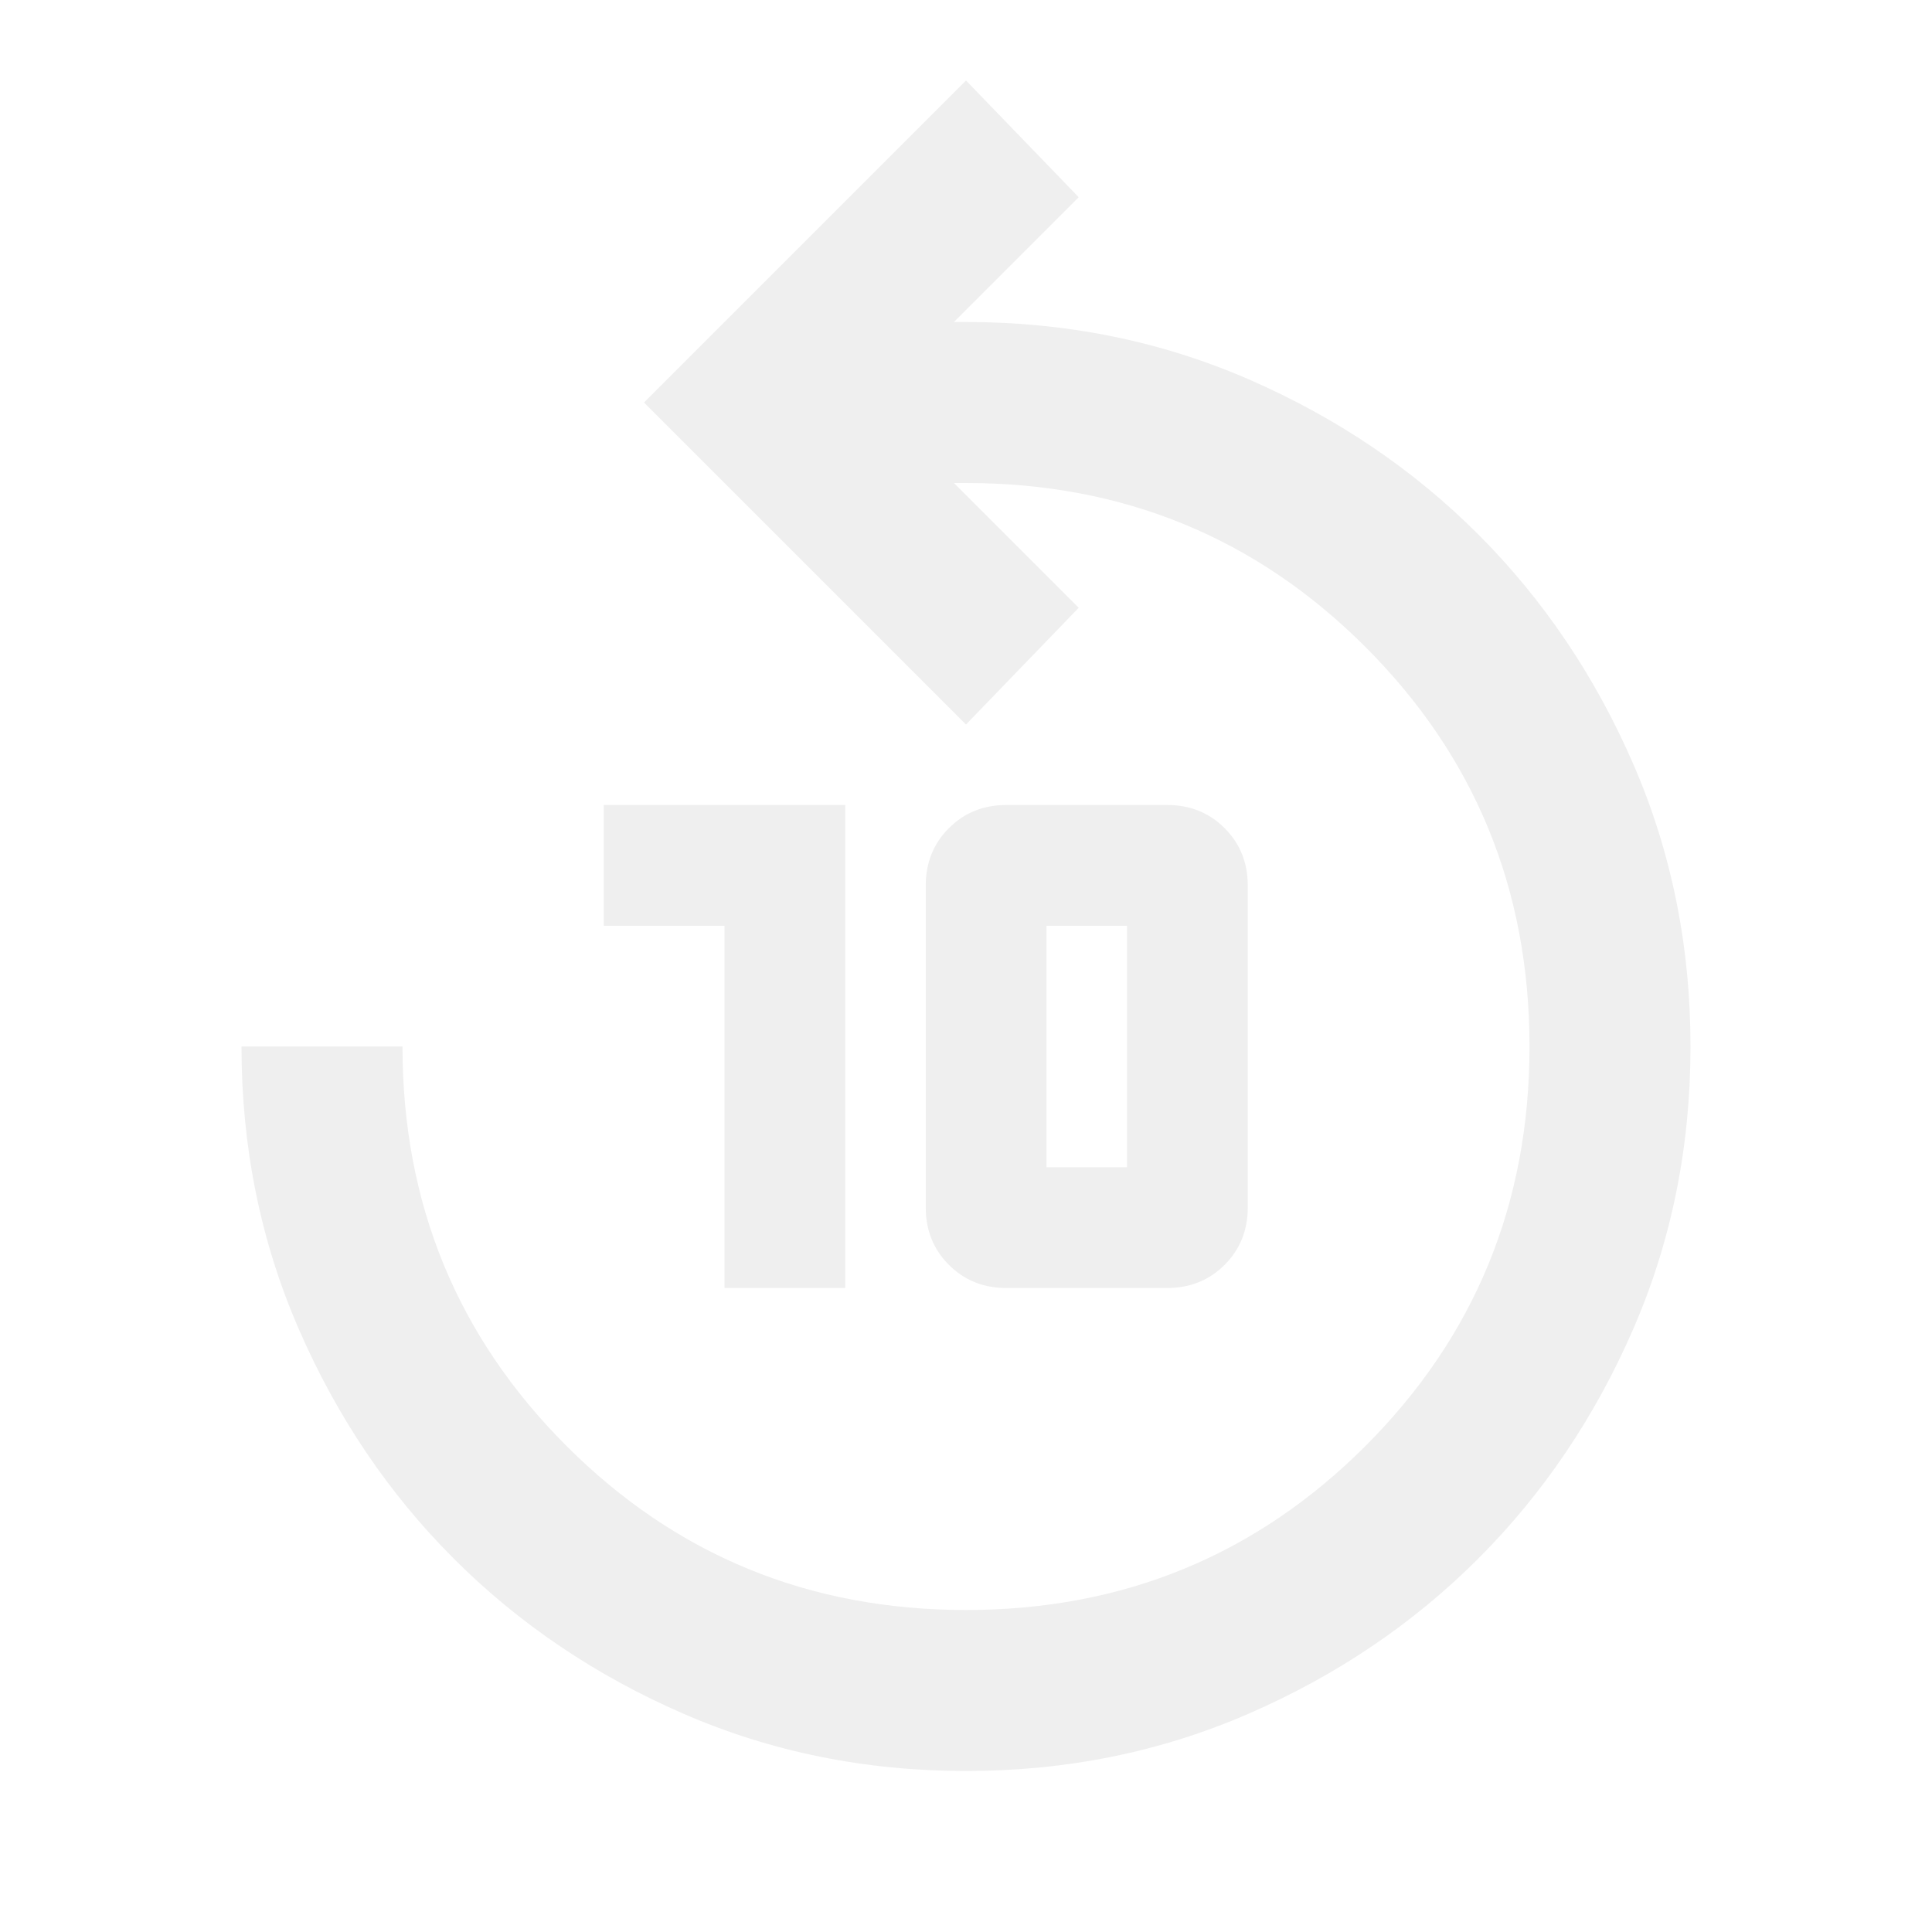
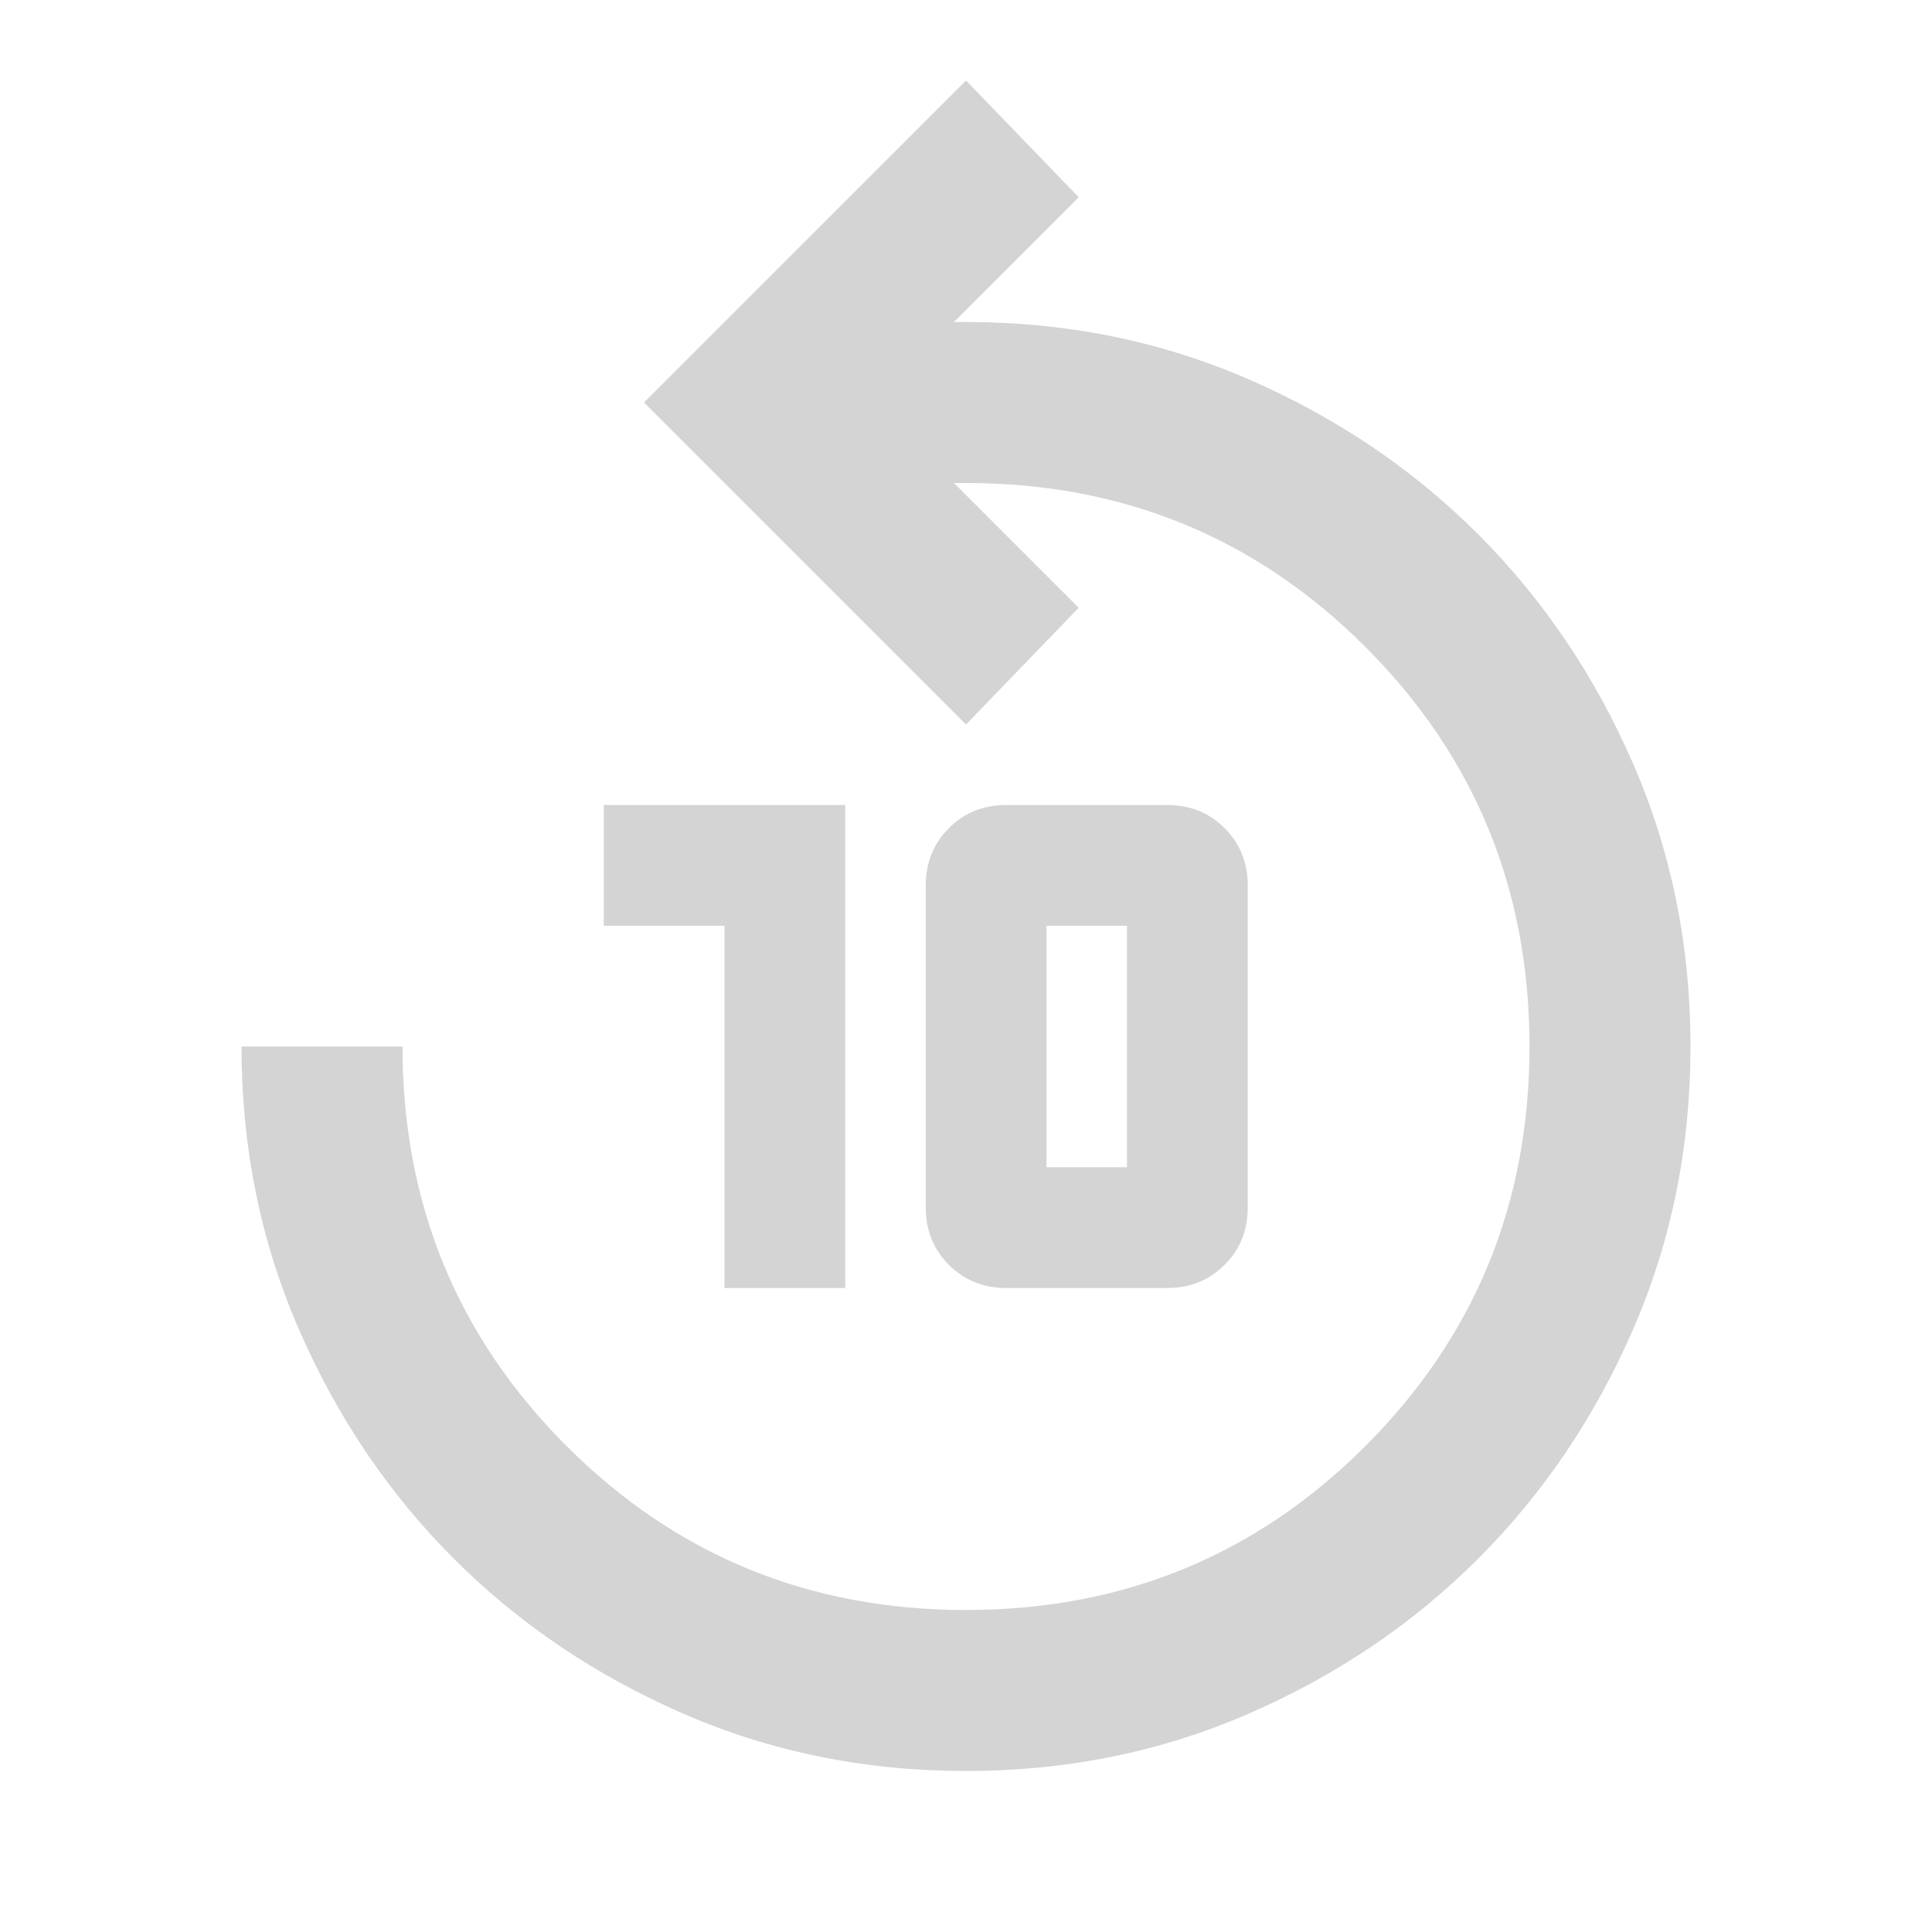
- <svg xmlns="http://www.w3.org/2000/svg" height="24px" viewBox="0 -960 960 960" width="24px" fill="#EFEFEF">
+ <svg xmlns="http://www.w3.org/2000/svg" height="24px" viewBox="0 -960 960 960" width="24px" fill="#d4d4d4">
  <path d="M480-80q-75 0-140.5-28.5t-114-77q-48.5-48.5-77-114T120-440h80q0 117 81.5 198.5T480-160q117 0 198.5-81.5T760-440q0-117-81.5-198.5T480-720h-6l62 62-56 58-160-160 160-160 56 58-62 62h6q75 0 140.5 28.5t114 77q48.5 48.5 77 114T840-440q0 75-28.5 140.5t-77 114q-48.5 48.5-114 77T480-80ZM360-320v-180h-60v-60h120v240h-60Zm140 0q-17 0-28.5-11.5T460-360v-160q0-17 11.5-28.5T500-560h80q17 0 28.5 11.5T620-520v160q0 17-11.5 28.5T580-320h-80Zm20-60h40v-120h-40v120Z" />
</svg>
